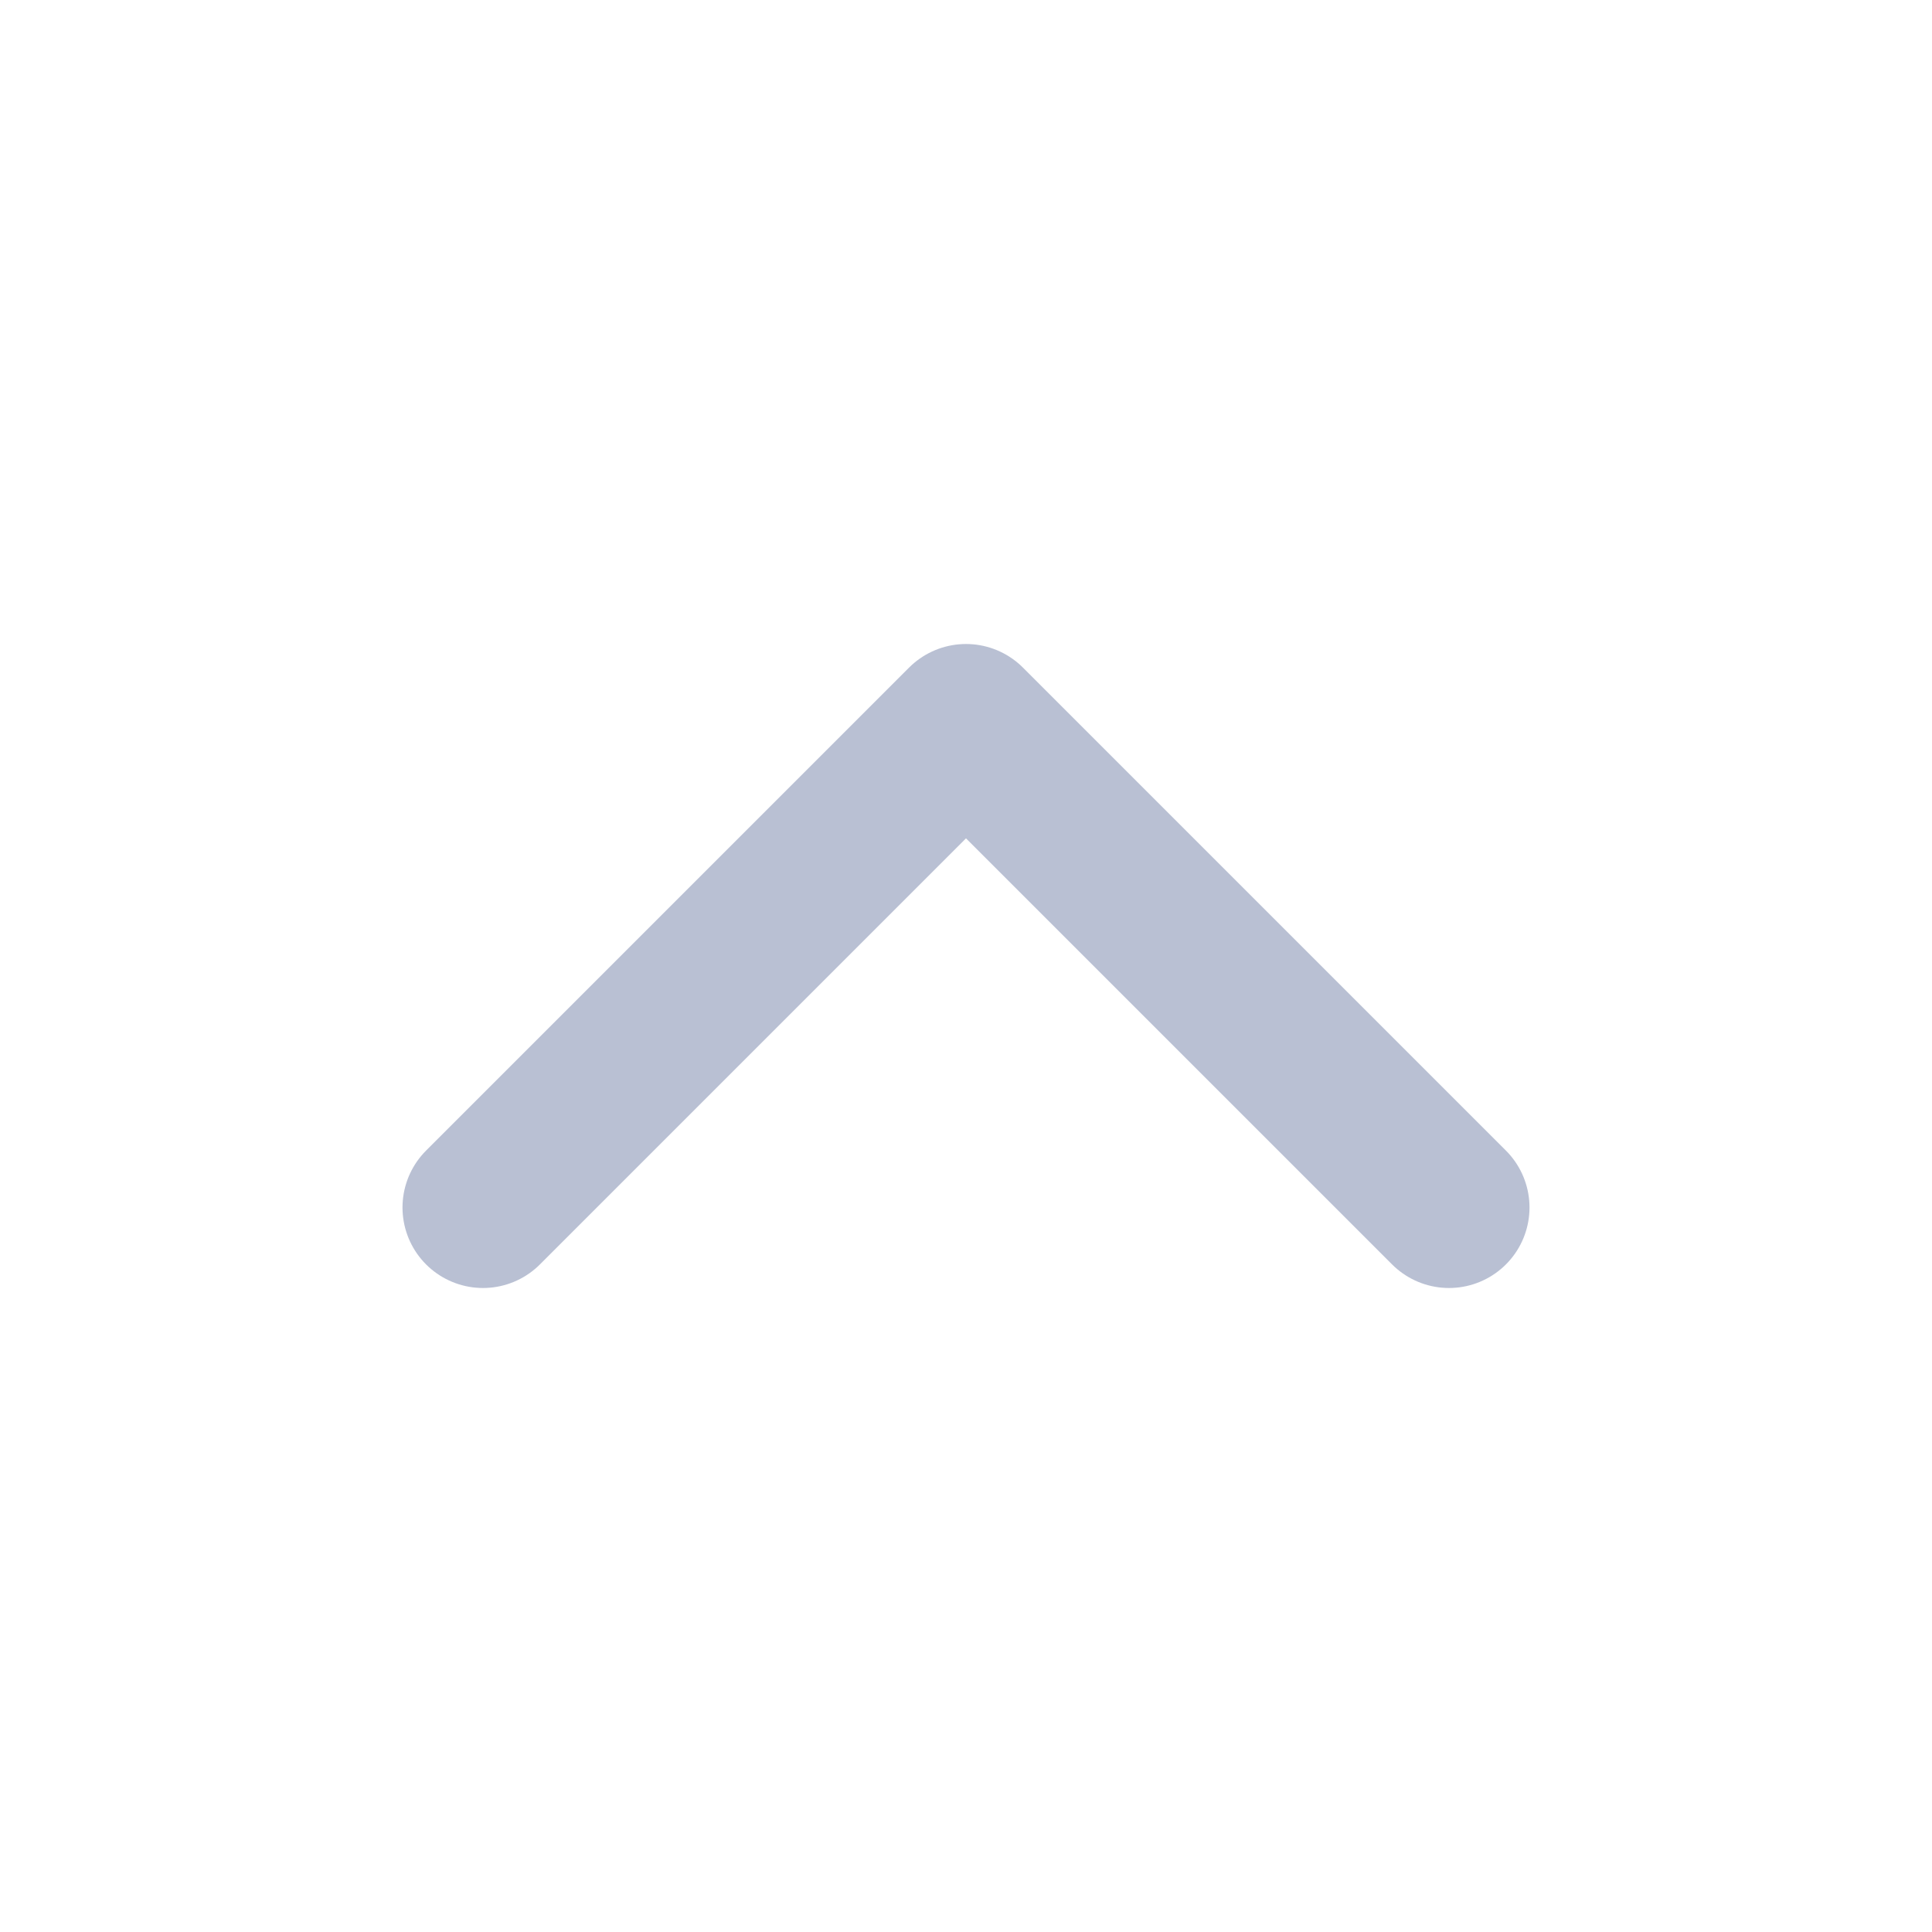
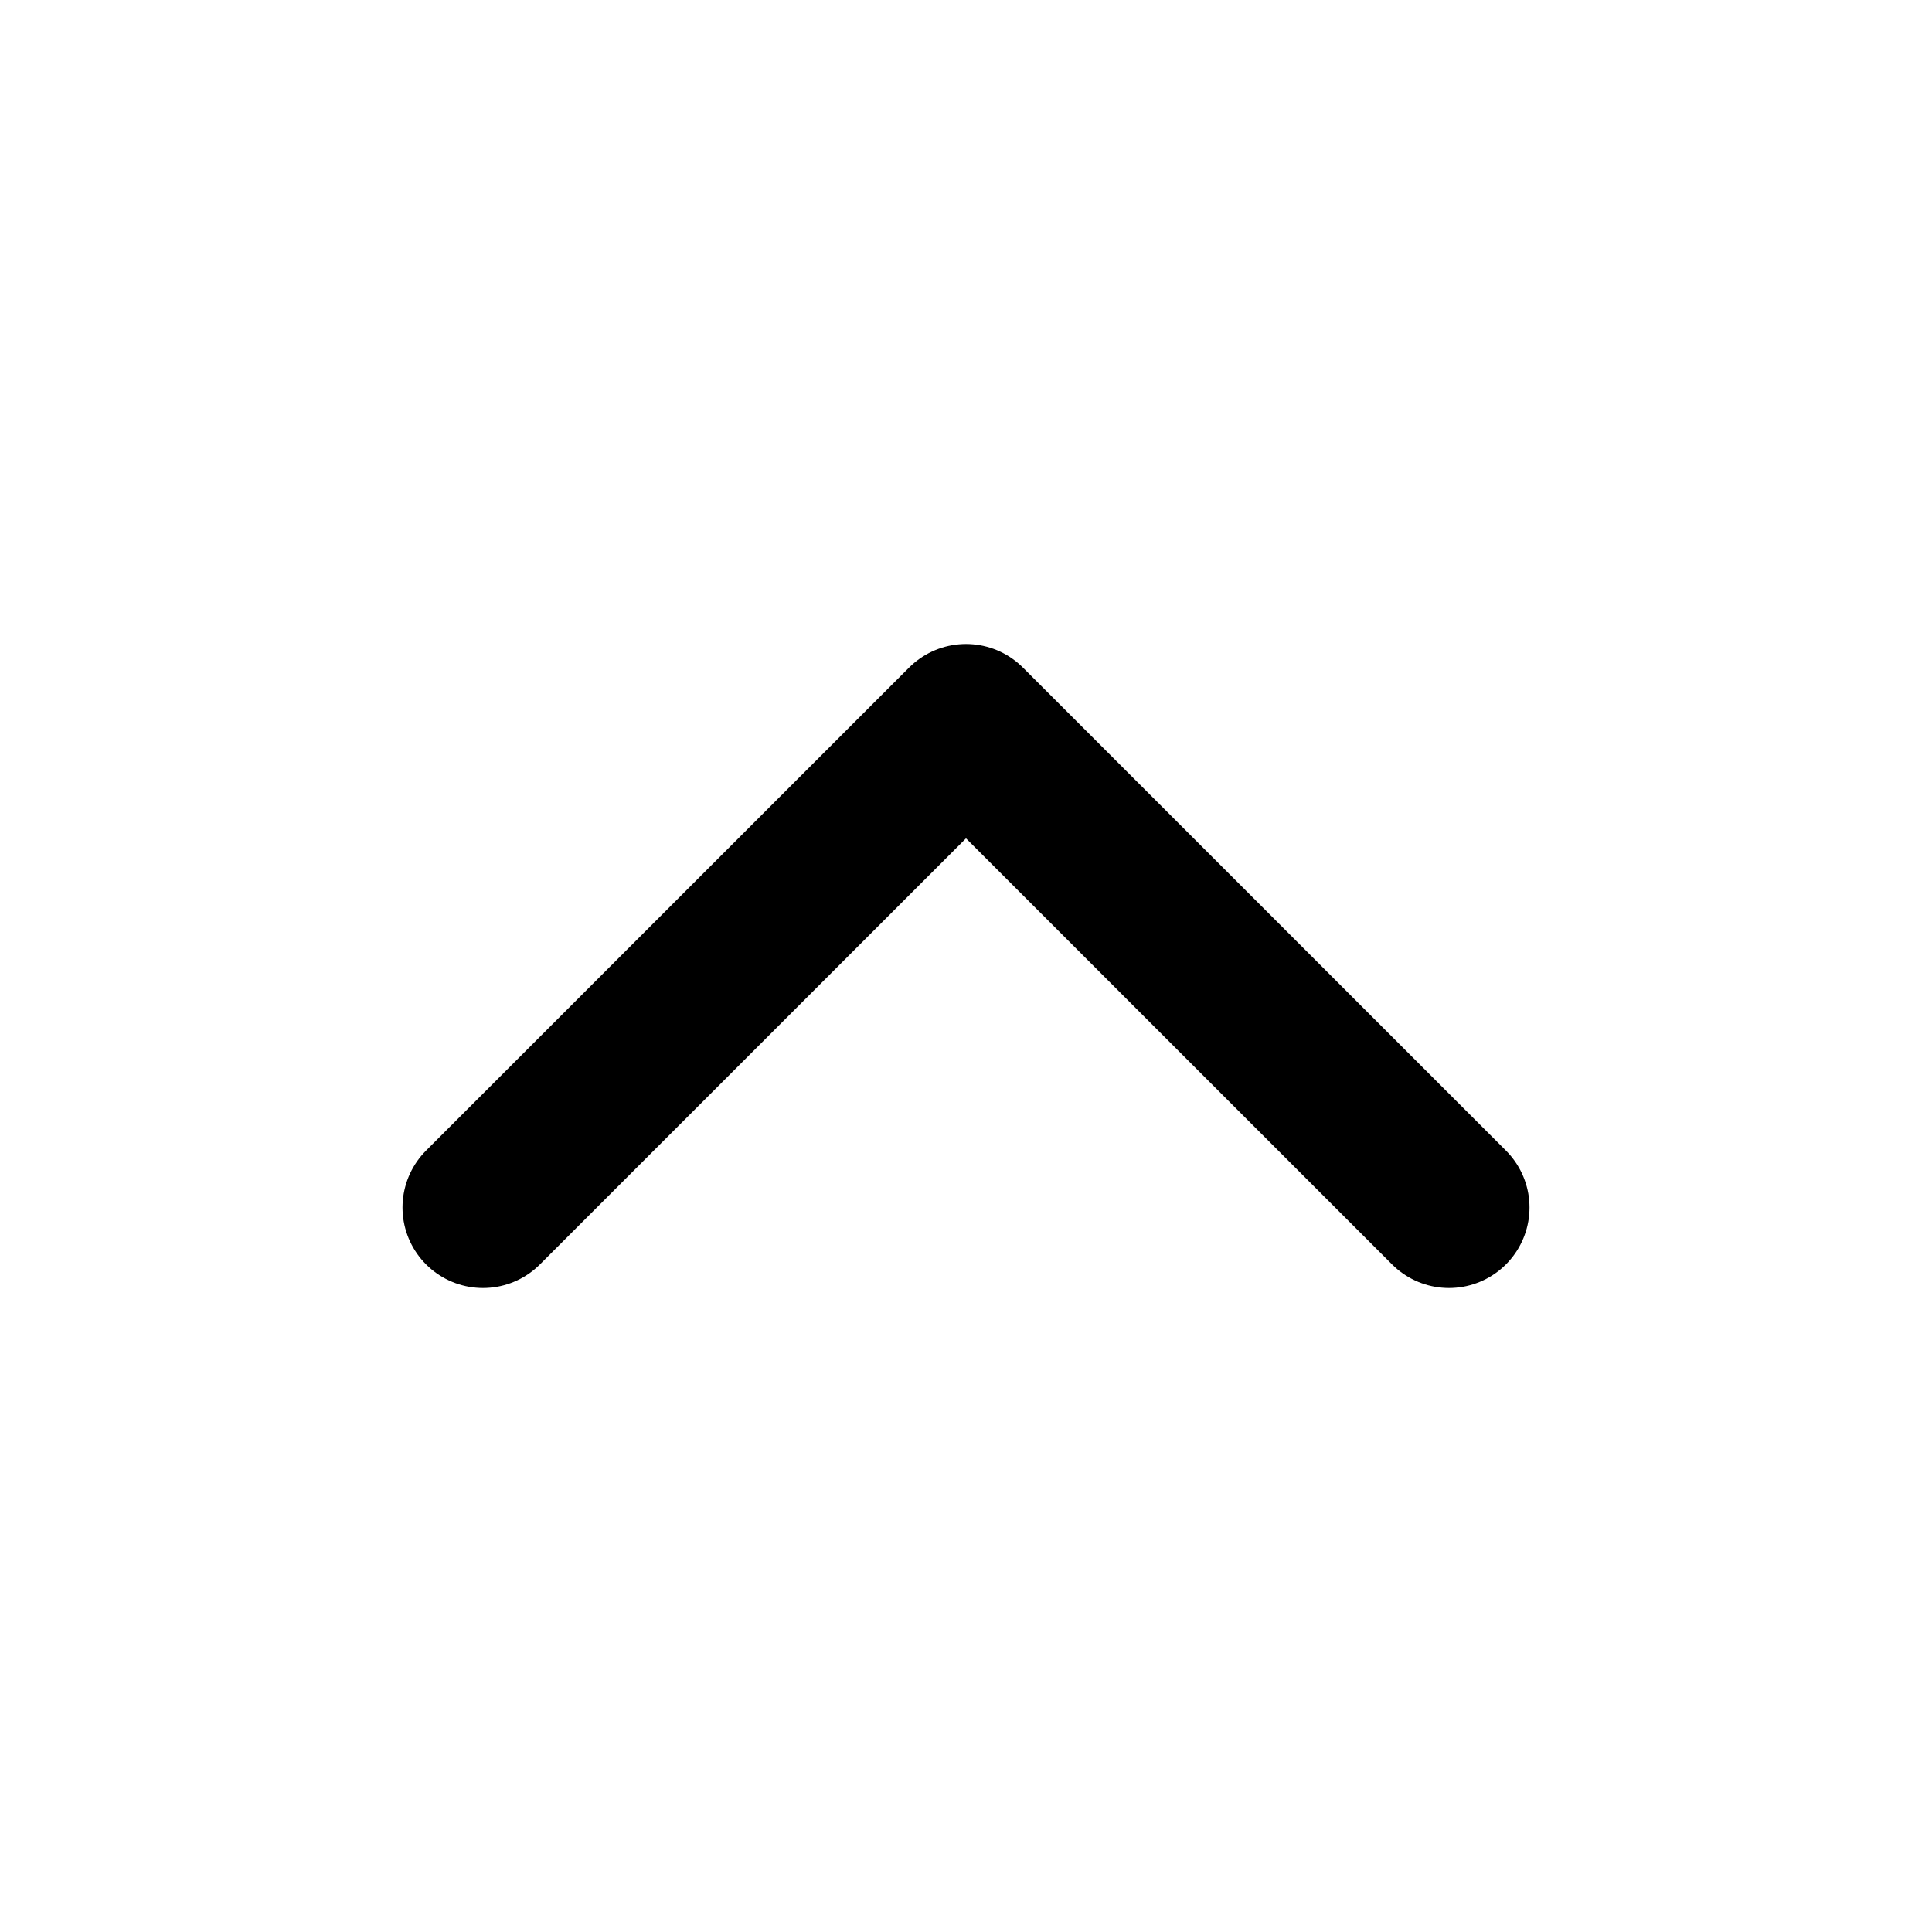
<svg xmlns="http://www.w3.org/2000/svg" width="24" height="24" viewBox="0 0 24 24" fill="none">
-   <path d="M6 15L12 9L18 15" stroke="#B9C0D3" stroke-width="2" stroke-linecap="round" stroke-linejoin="round" />
+   <path d="M6 15L12 9L18 15" stroke="currentColor" stroke-width="2" stroke-linecap="round" stroke-linejoin="round" />
</svg>
